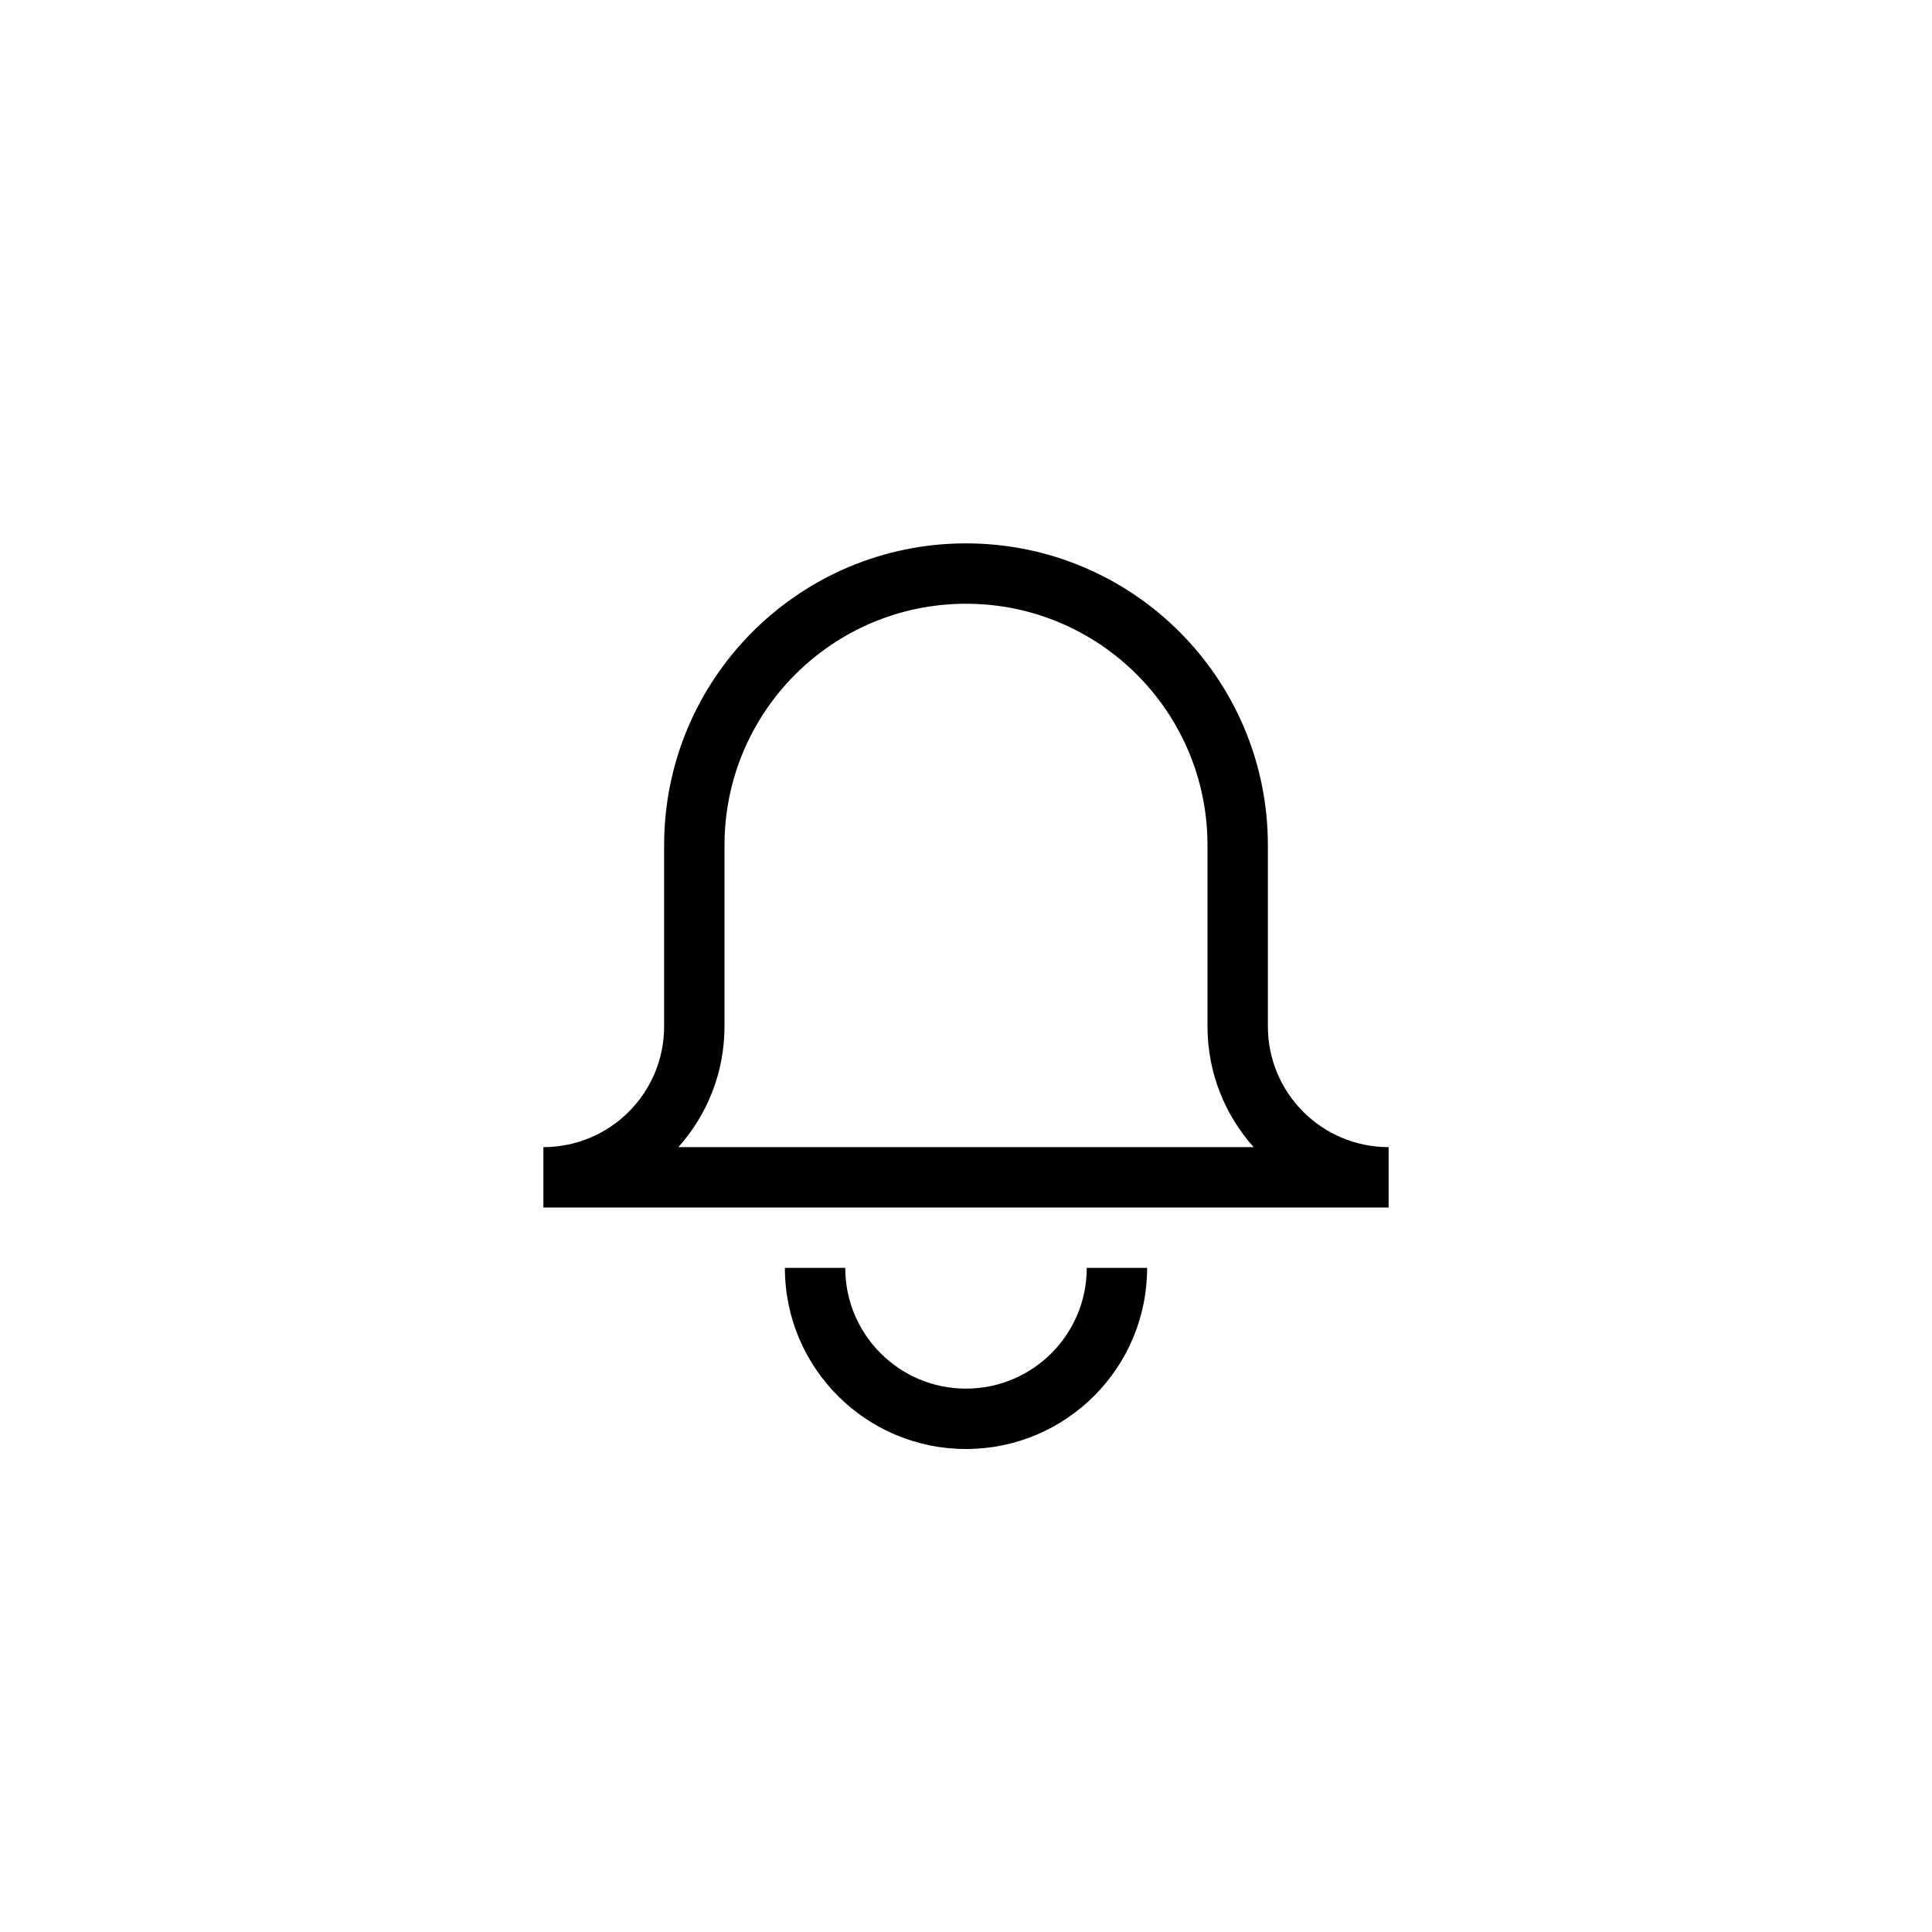
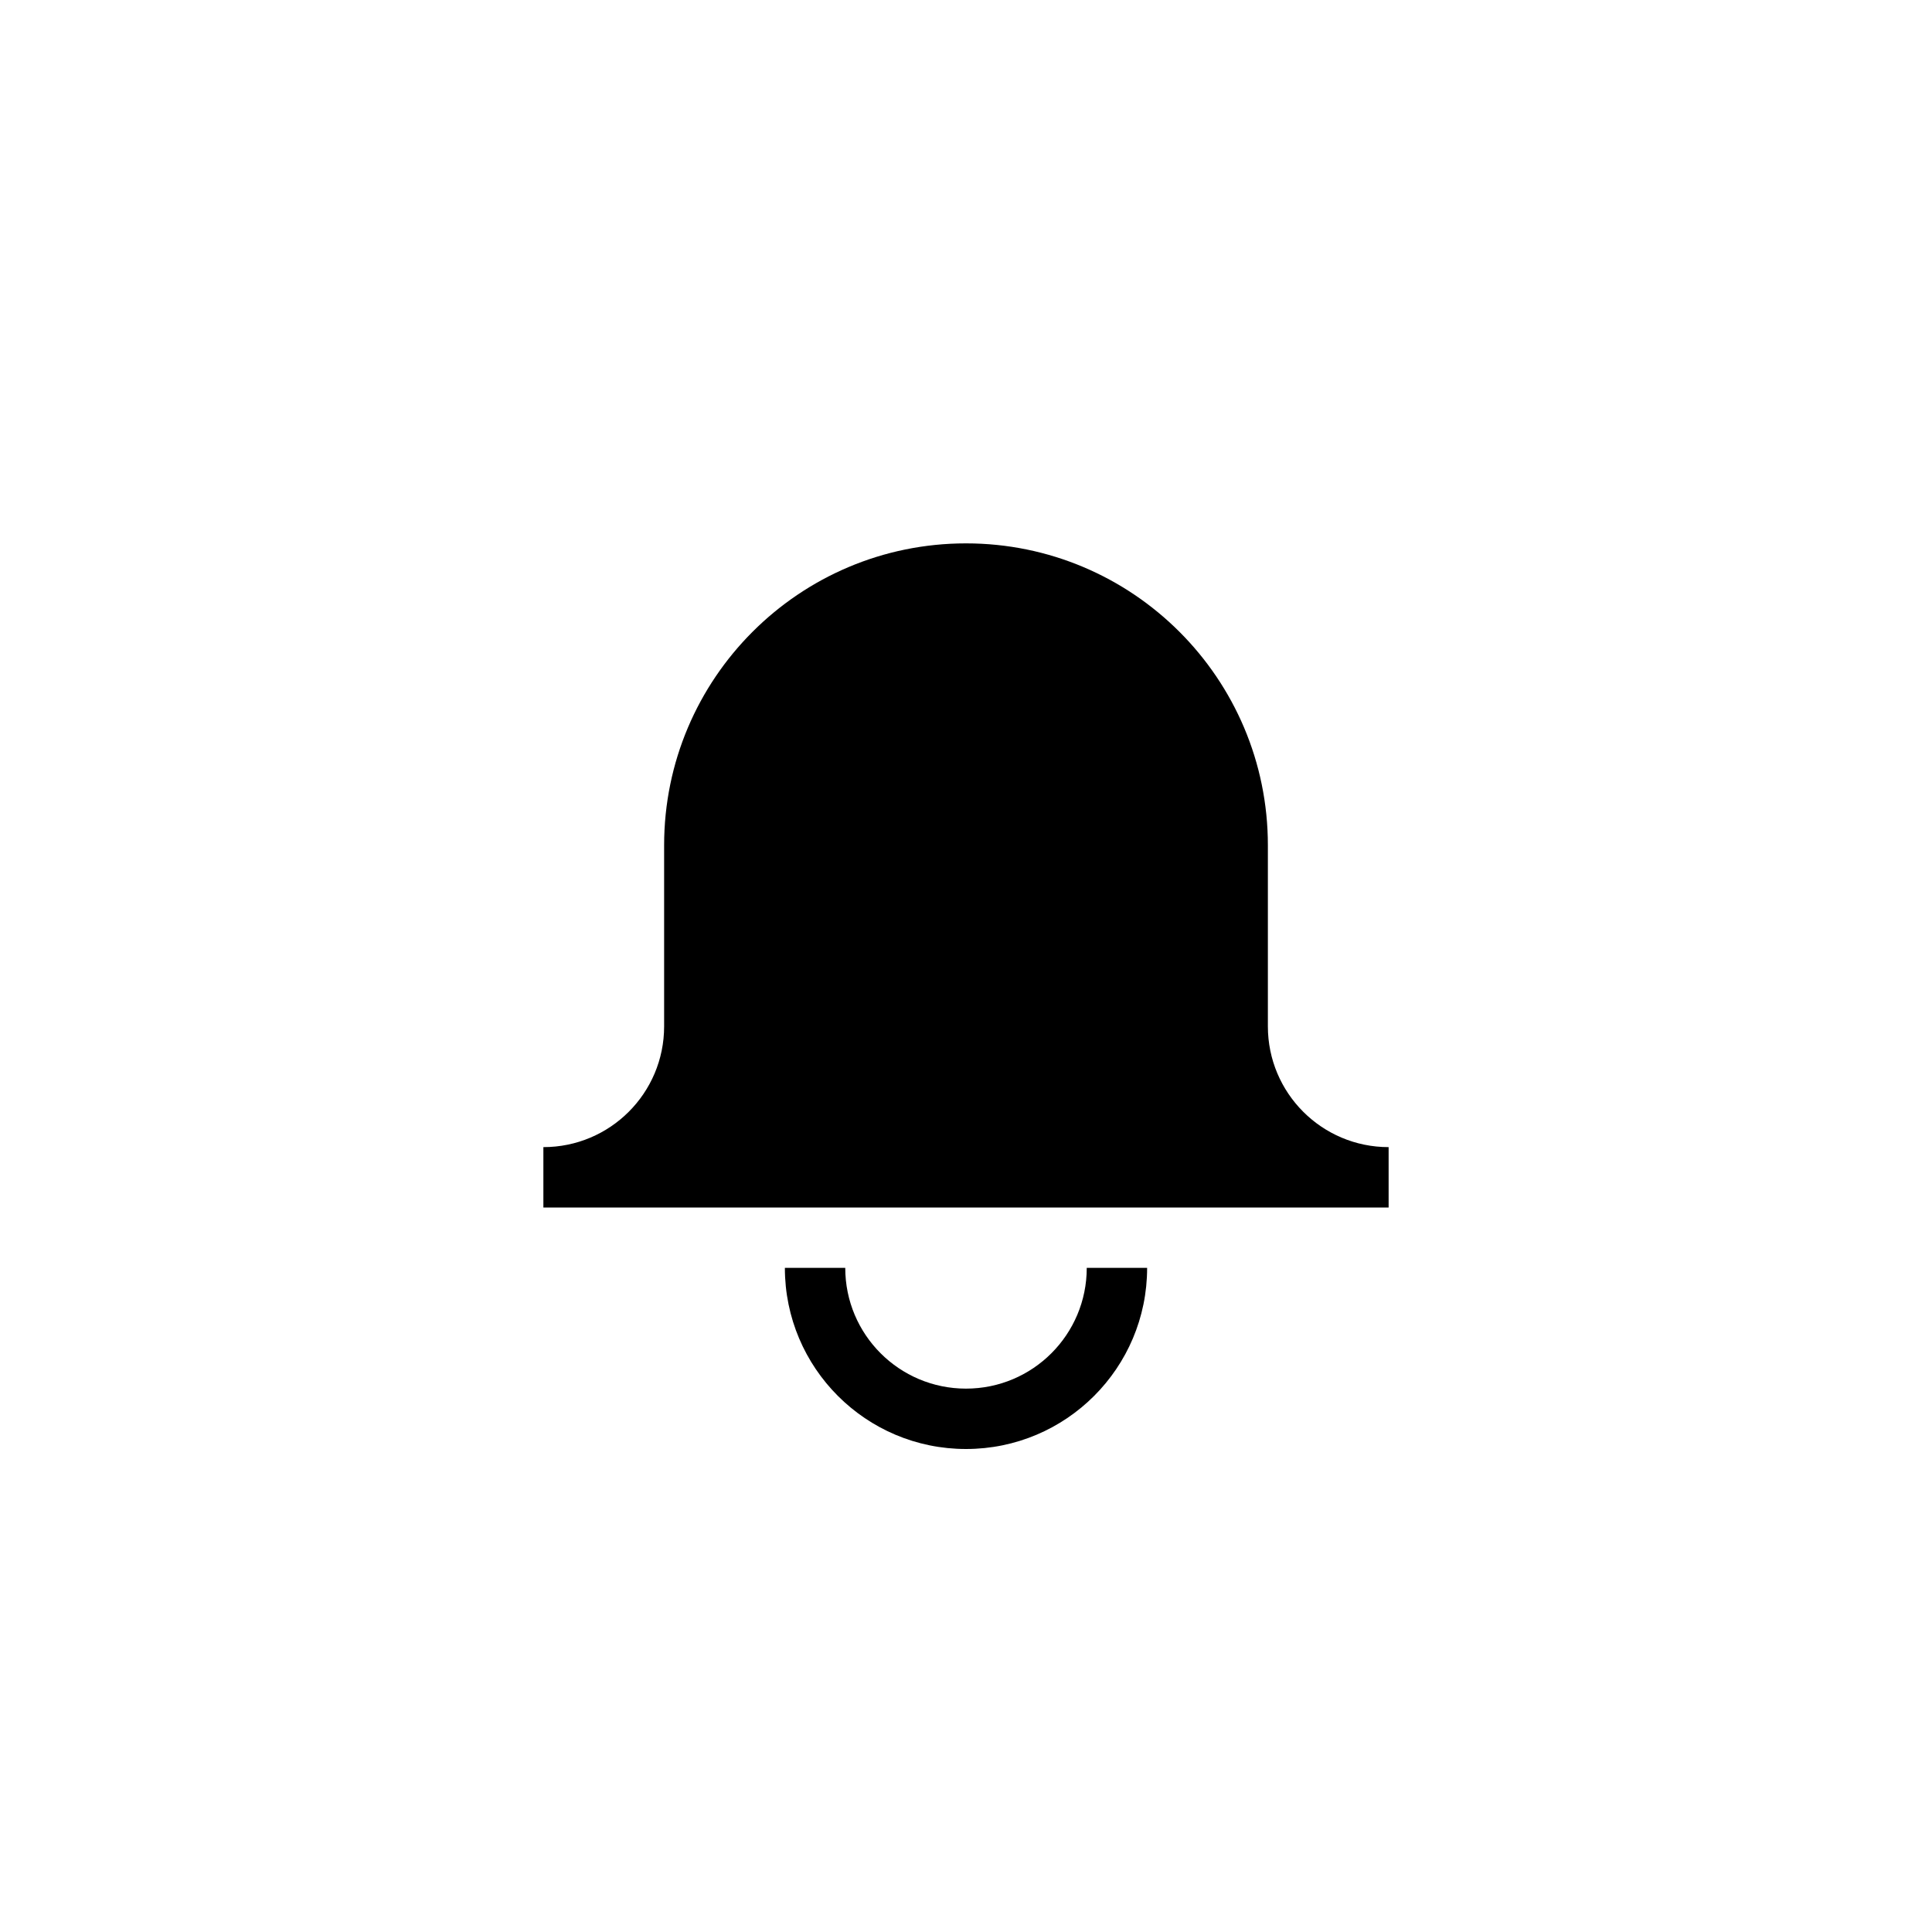
<svg xmlns="http://www.w3.org/2000/svg" width="32" height="32" viewBox="0 0 32 32" fill="none">
-   <path fill-rule="evenodd" clip-rule="evenodd" d="M20 14V17C20 17.768 20.289 18.469 20.764 19H11.236C11.711 18.469 12 17.768 12 17V14C12 11.791 13.791 10 16 10C18.209 10 20 11.791 20 14ZM21 14V17C21 18.105 21.895 19 23 19V20H22H10H9V19C10.105 19 11 18.105 11 17V14C11 11.239 13.239 9 16 9C18.761 9 21 11.239 21 14ZM16 23C14.895 23 14 22.105 14 21H13C13 22.657 14.343 24 16 24C17.657 24 19 22.657 19 21H18C18 22.105 17.105 23 16 23Z" fill="black" />
+   <path fillRule="evenodd" clip-rule="evenodd" d="M20 14V17C20 17.768 20.289 18.469 20.764 19H11.236C11.711 18.469 12 17.768 12 17V14C12 11.791 13.791 10 16 10C18.209 10 20 11.791 20 14ZM21 14V17C21 18.105 21.895 19 23 19V20H22H10H9V19C10.105 19 11 18.105 11 17V14C11 11.239 13.239 9 16 9C18.761 9 21 11.239 21 14ZM16 23C14.895 23 14 22.105 14 21H13C13 22.657 14.343 24 16 24C17.657 24 19 22.657 19 21H18C18 22.105 17.105 23 16 23Z" fill="black" />
</svg>
